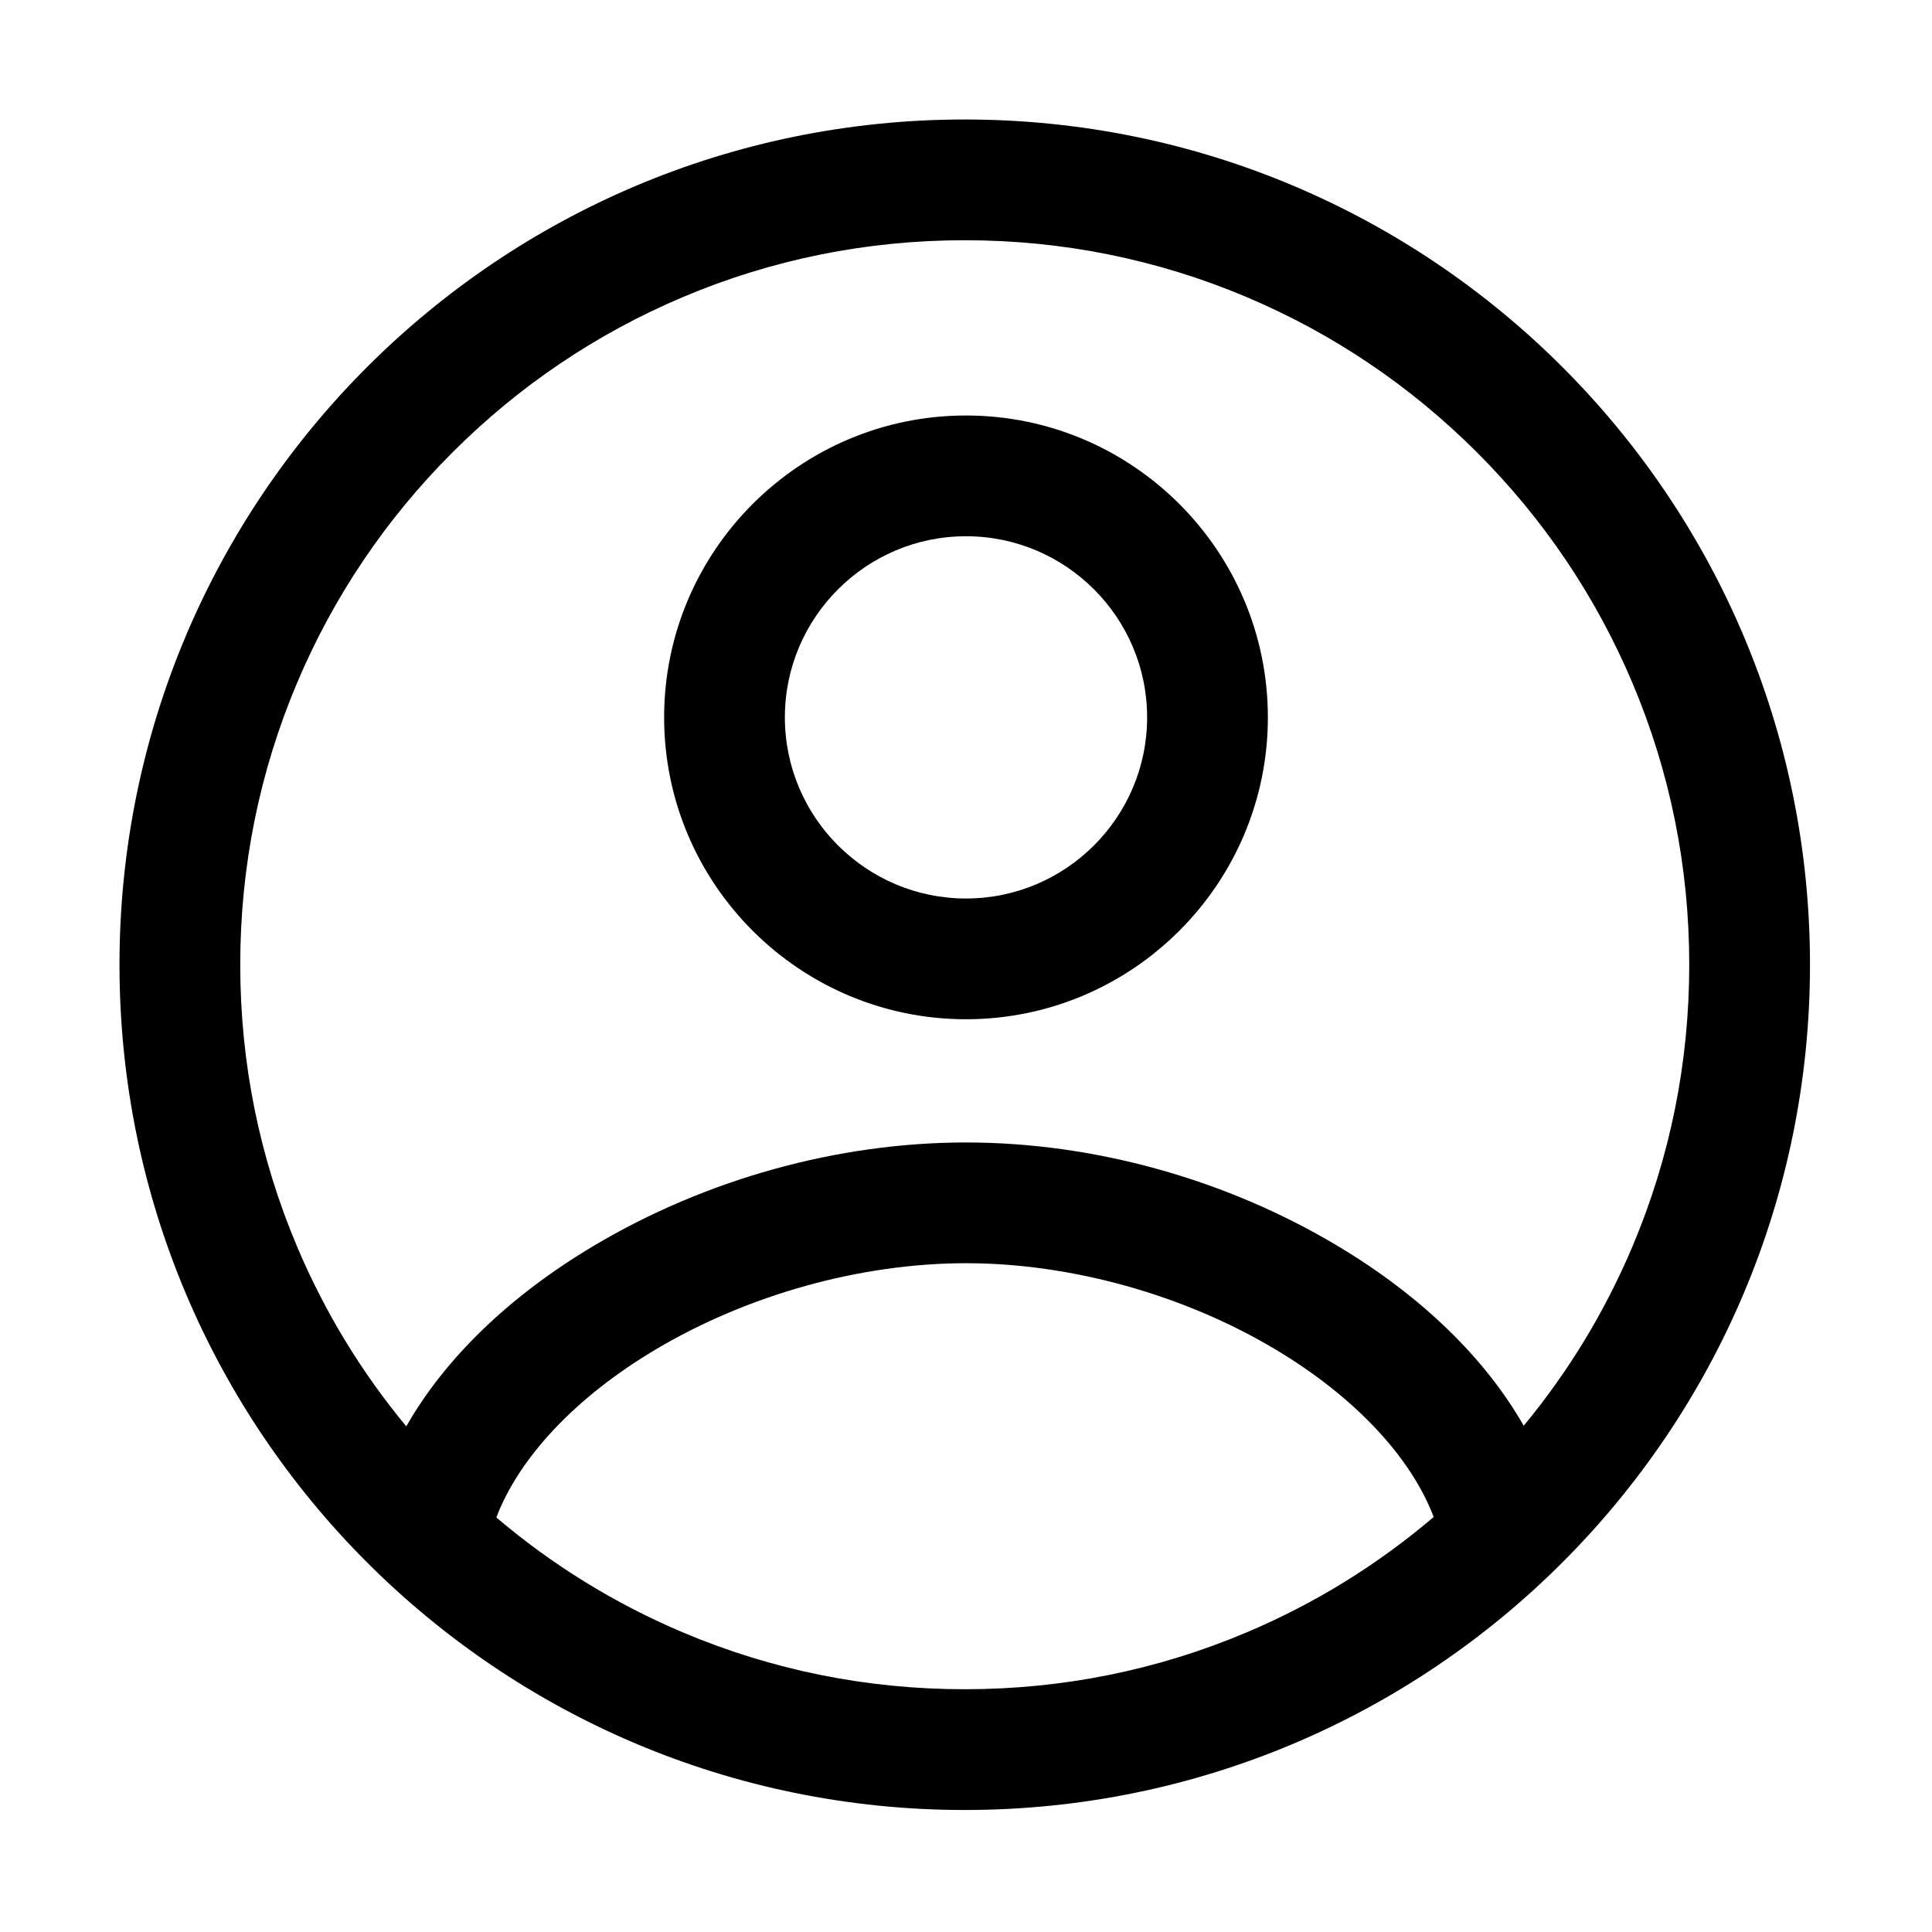
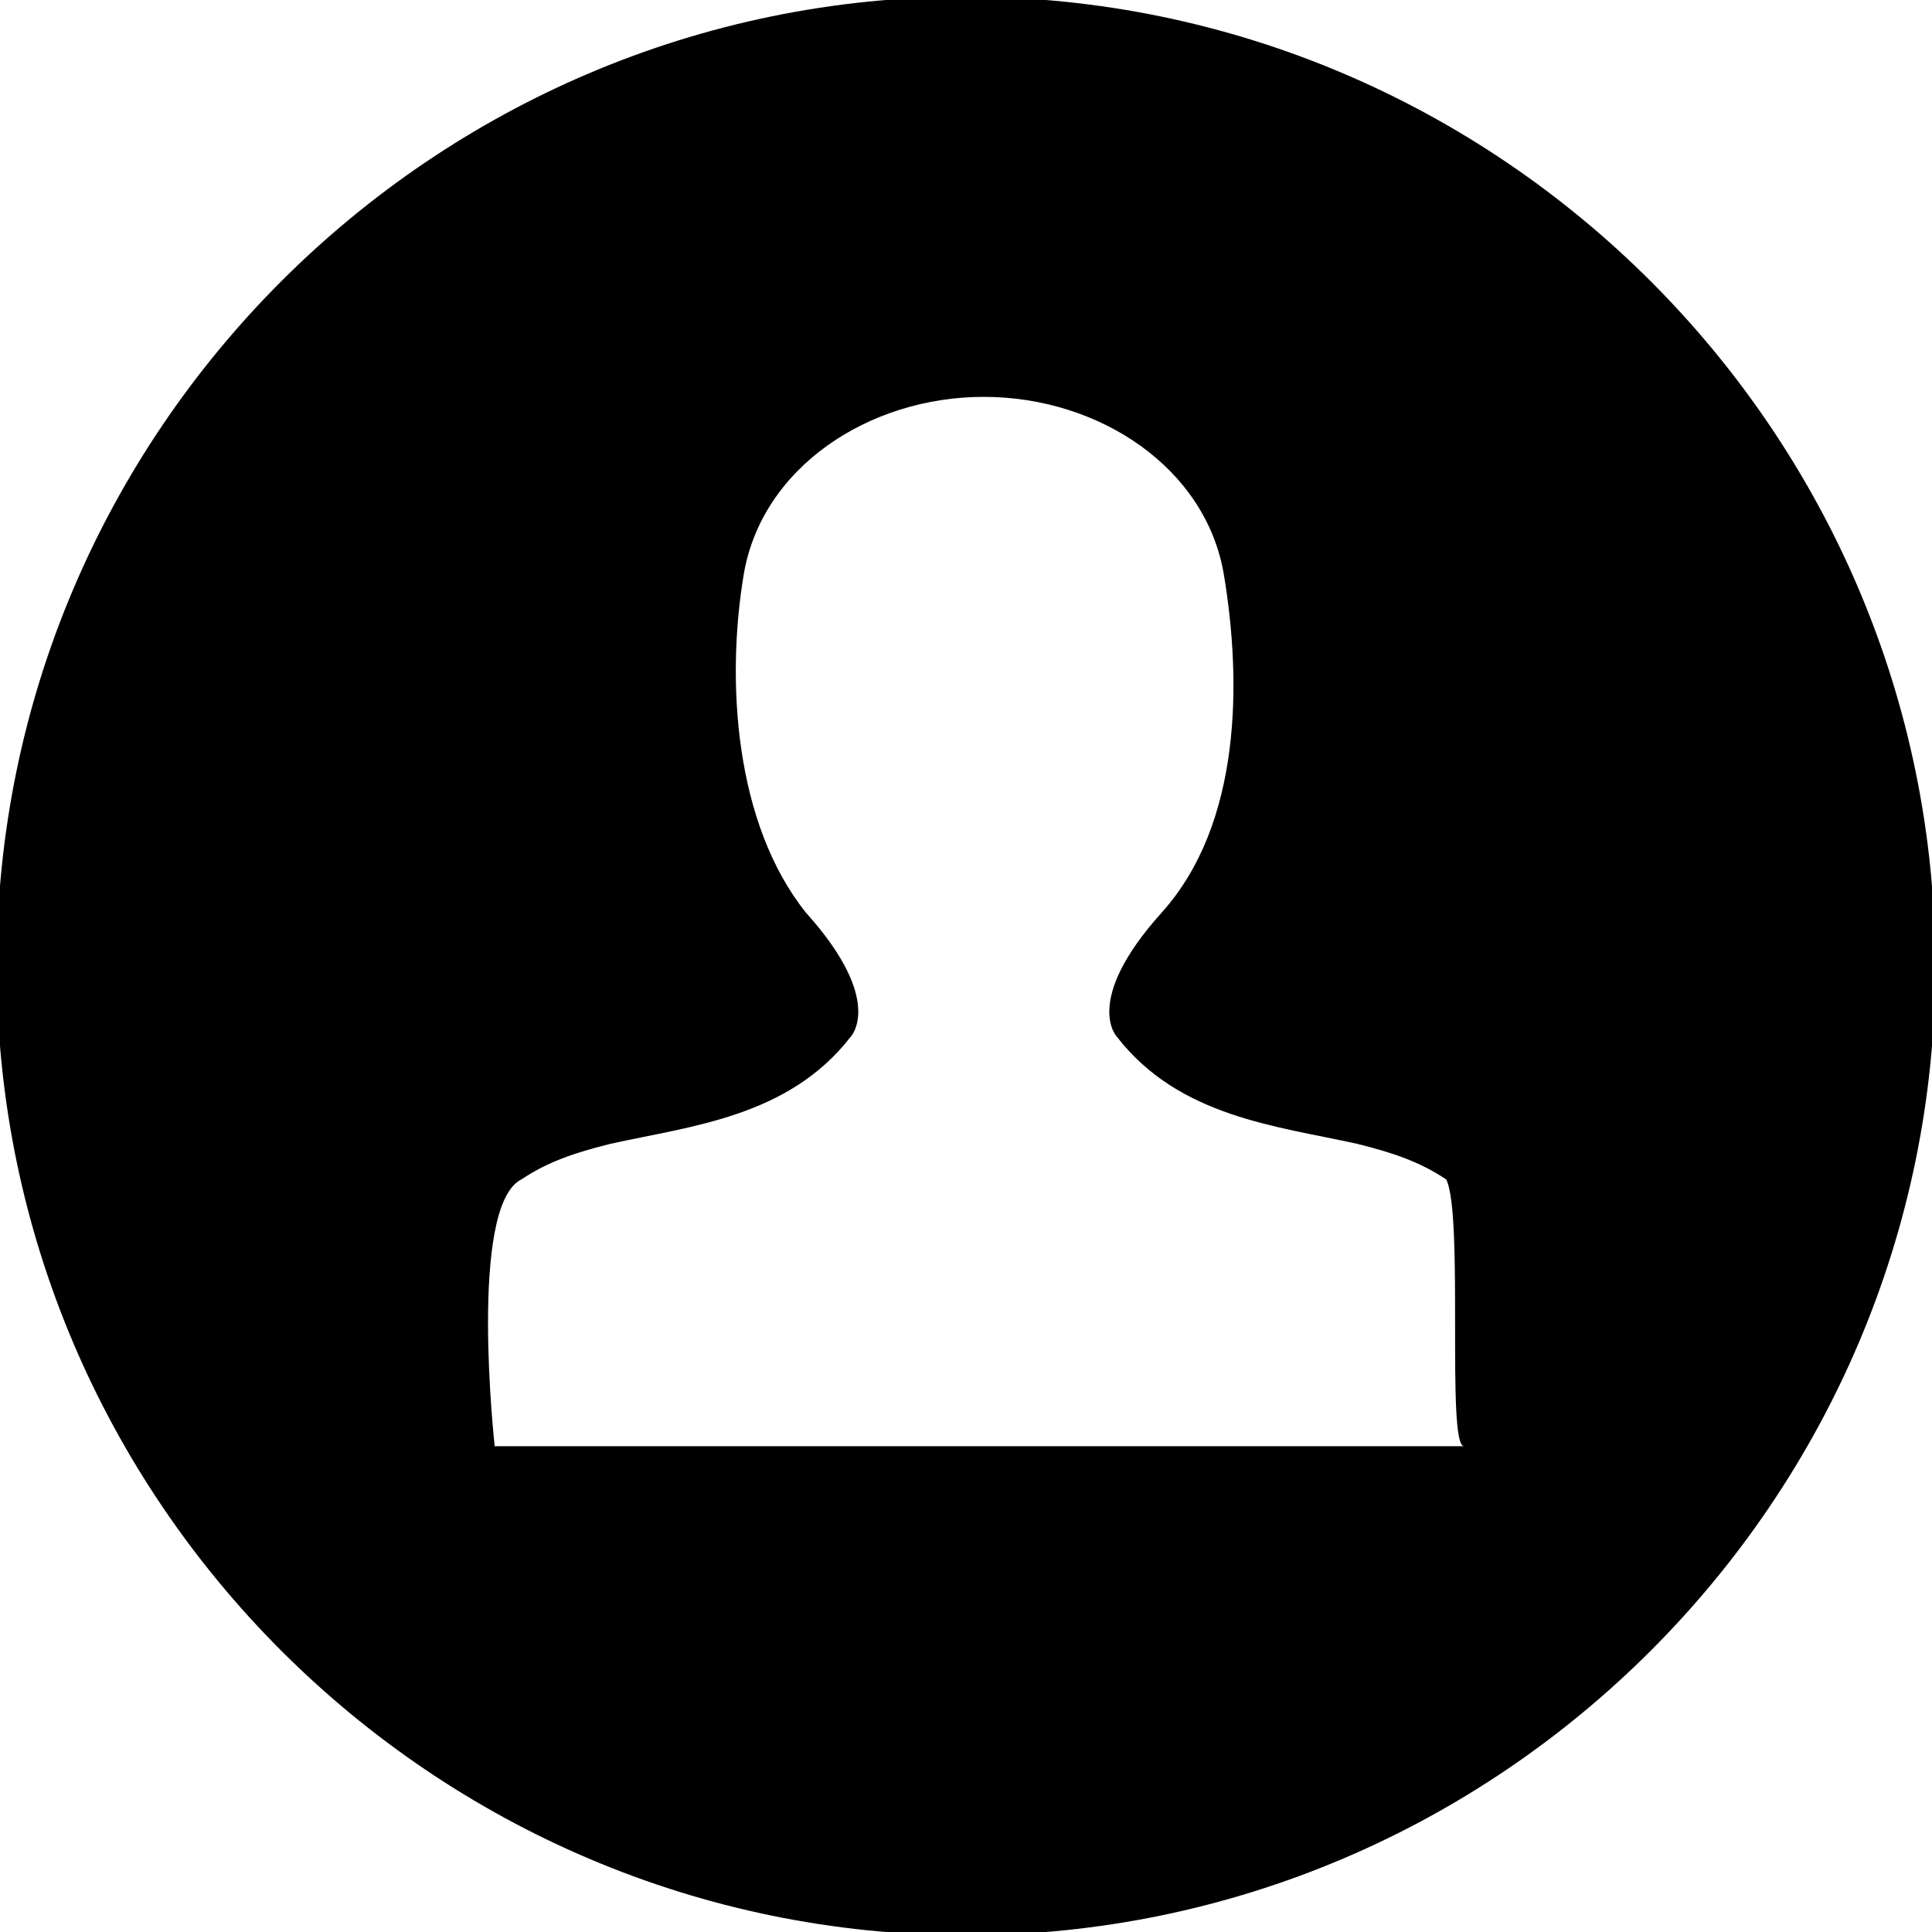
- <svg xmlns="http://www.w3.org/2000/svg" t="1680878383832" class="icon" viewBox="0 0 1024 1024" version="1.1" p-id="1637" width="48" height="48">
-   <path d="M511.333 63.333c-247.424 0-448 200.576-448 448s200.576 448 448 448 448-200.576 448-448-200.576-448-448-448z m0 832c-51.868 0-102.15-10.144-149.451-30.15-36.011-15.231-69.123-35.67-98.812-60.897 12.177-31.985 42.226-63.875 84.223-88.903C396.189 686.243 456.222 669.53 512 669.53c55.631 0 115.416 16.658 164.026 45.703 41.762 24.953 71.689 56.812 83.863 88.804-29.764 25.342-62.976 45.865-99.106 61.146-47.299 20.006-97.582 30.15-149.45 30.15z m296.268-139.658c-20.493-35.937-54.353-68.855-98.747-95.381C649.75 624.979 579.839 605.53 512 605.53c-67.964 0-138.094 19.488-197.471 54.875-44.644 26.606-78.656 59.594-99.195 95.586-23.835-28.755-43.234-60.652-57.85-95.208-20.006-47.3-30.15-97.583-30.15-149.451s10.144-102.15 30.15-149.451c19.337-45.719 47.034-86.792 82.321-122.078 35.286-35.287 76.359-62.983 122.078-82.321 47.3-20.006 97.583-30.15 149.451-30.15 51.868 0 102.15 10.144 149.451 30.15 45.719 19.337 86.792 47.034 122.078 82.321 35.287 35.286 62.983 76.359 82.321 122.078 20.006 47.3 30.15 97.583 30.15 149.451s-10.144 102.15-30.15 149.451c-14.563 34.429-33.869 66.22-57.583 94.892z" p-id="1638" />
-   <path d="M512 220.223c-88.224 0-160 71.776-160 160s71.776 160 160 160c88.225 0 160-71.775 160-160s-71.775-160-160-160z m0 256c-52.935 0-96-43.065-96-96s43.065-96 96-96 96 43.065 96 96-43.065 96-96 96z" p-id="1639" />
+ <svg xmlns="http://www.w3.org/2000/svg" t="1683294437103" class="icon" viewBox="0 0 1024 1024" version="1.1" p-id="1297" width="64" height="64">
+   <path d="M512 1025.746C229.204 1025.746-1.746 794.796-1.746 512S229.204-1.746 512-1.746 1025.746 229.204 1025.746 512 794.796 1025.746 512 1025.746z m254.517-400.628c-14.14-9.427-28.28-14.14-47.133-18.853-42.419-9.427-94.265-14.14-127.258-56.559 0 0-18.853-18.853 23.566-65.986 42.419-47.133 42.419-122.545 32.993-179.104-9.427-56.559-65.986-94.265-127.258-94.265-61.273 0-117.832 37.706-127.258 94.265-9.427 56.559-4.713 131.972 32.993 179.104 42.419 47.133 23.566 65.986 23.566 65.986-32.993 42.419-84.839 47.133-127.258 56.559-18.853 4.713-32.993 9.427-47.133 18.853-28.28 14.14-14.14 141.398-14.14 141.398h513.746c-9.427 0 0-122.545-9.427-141.398z" p-id="1298" />
</svg>
